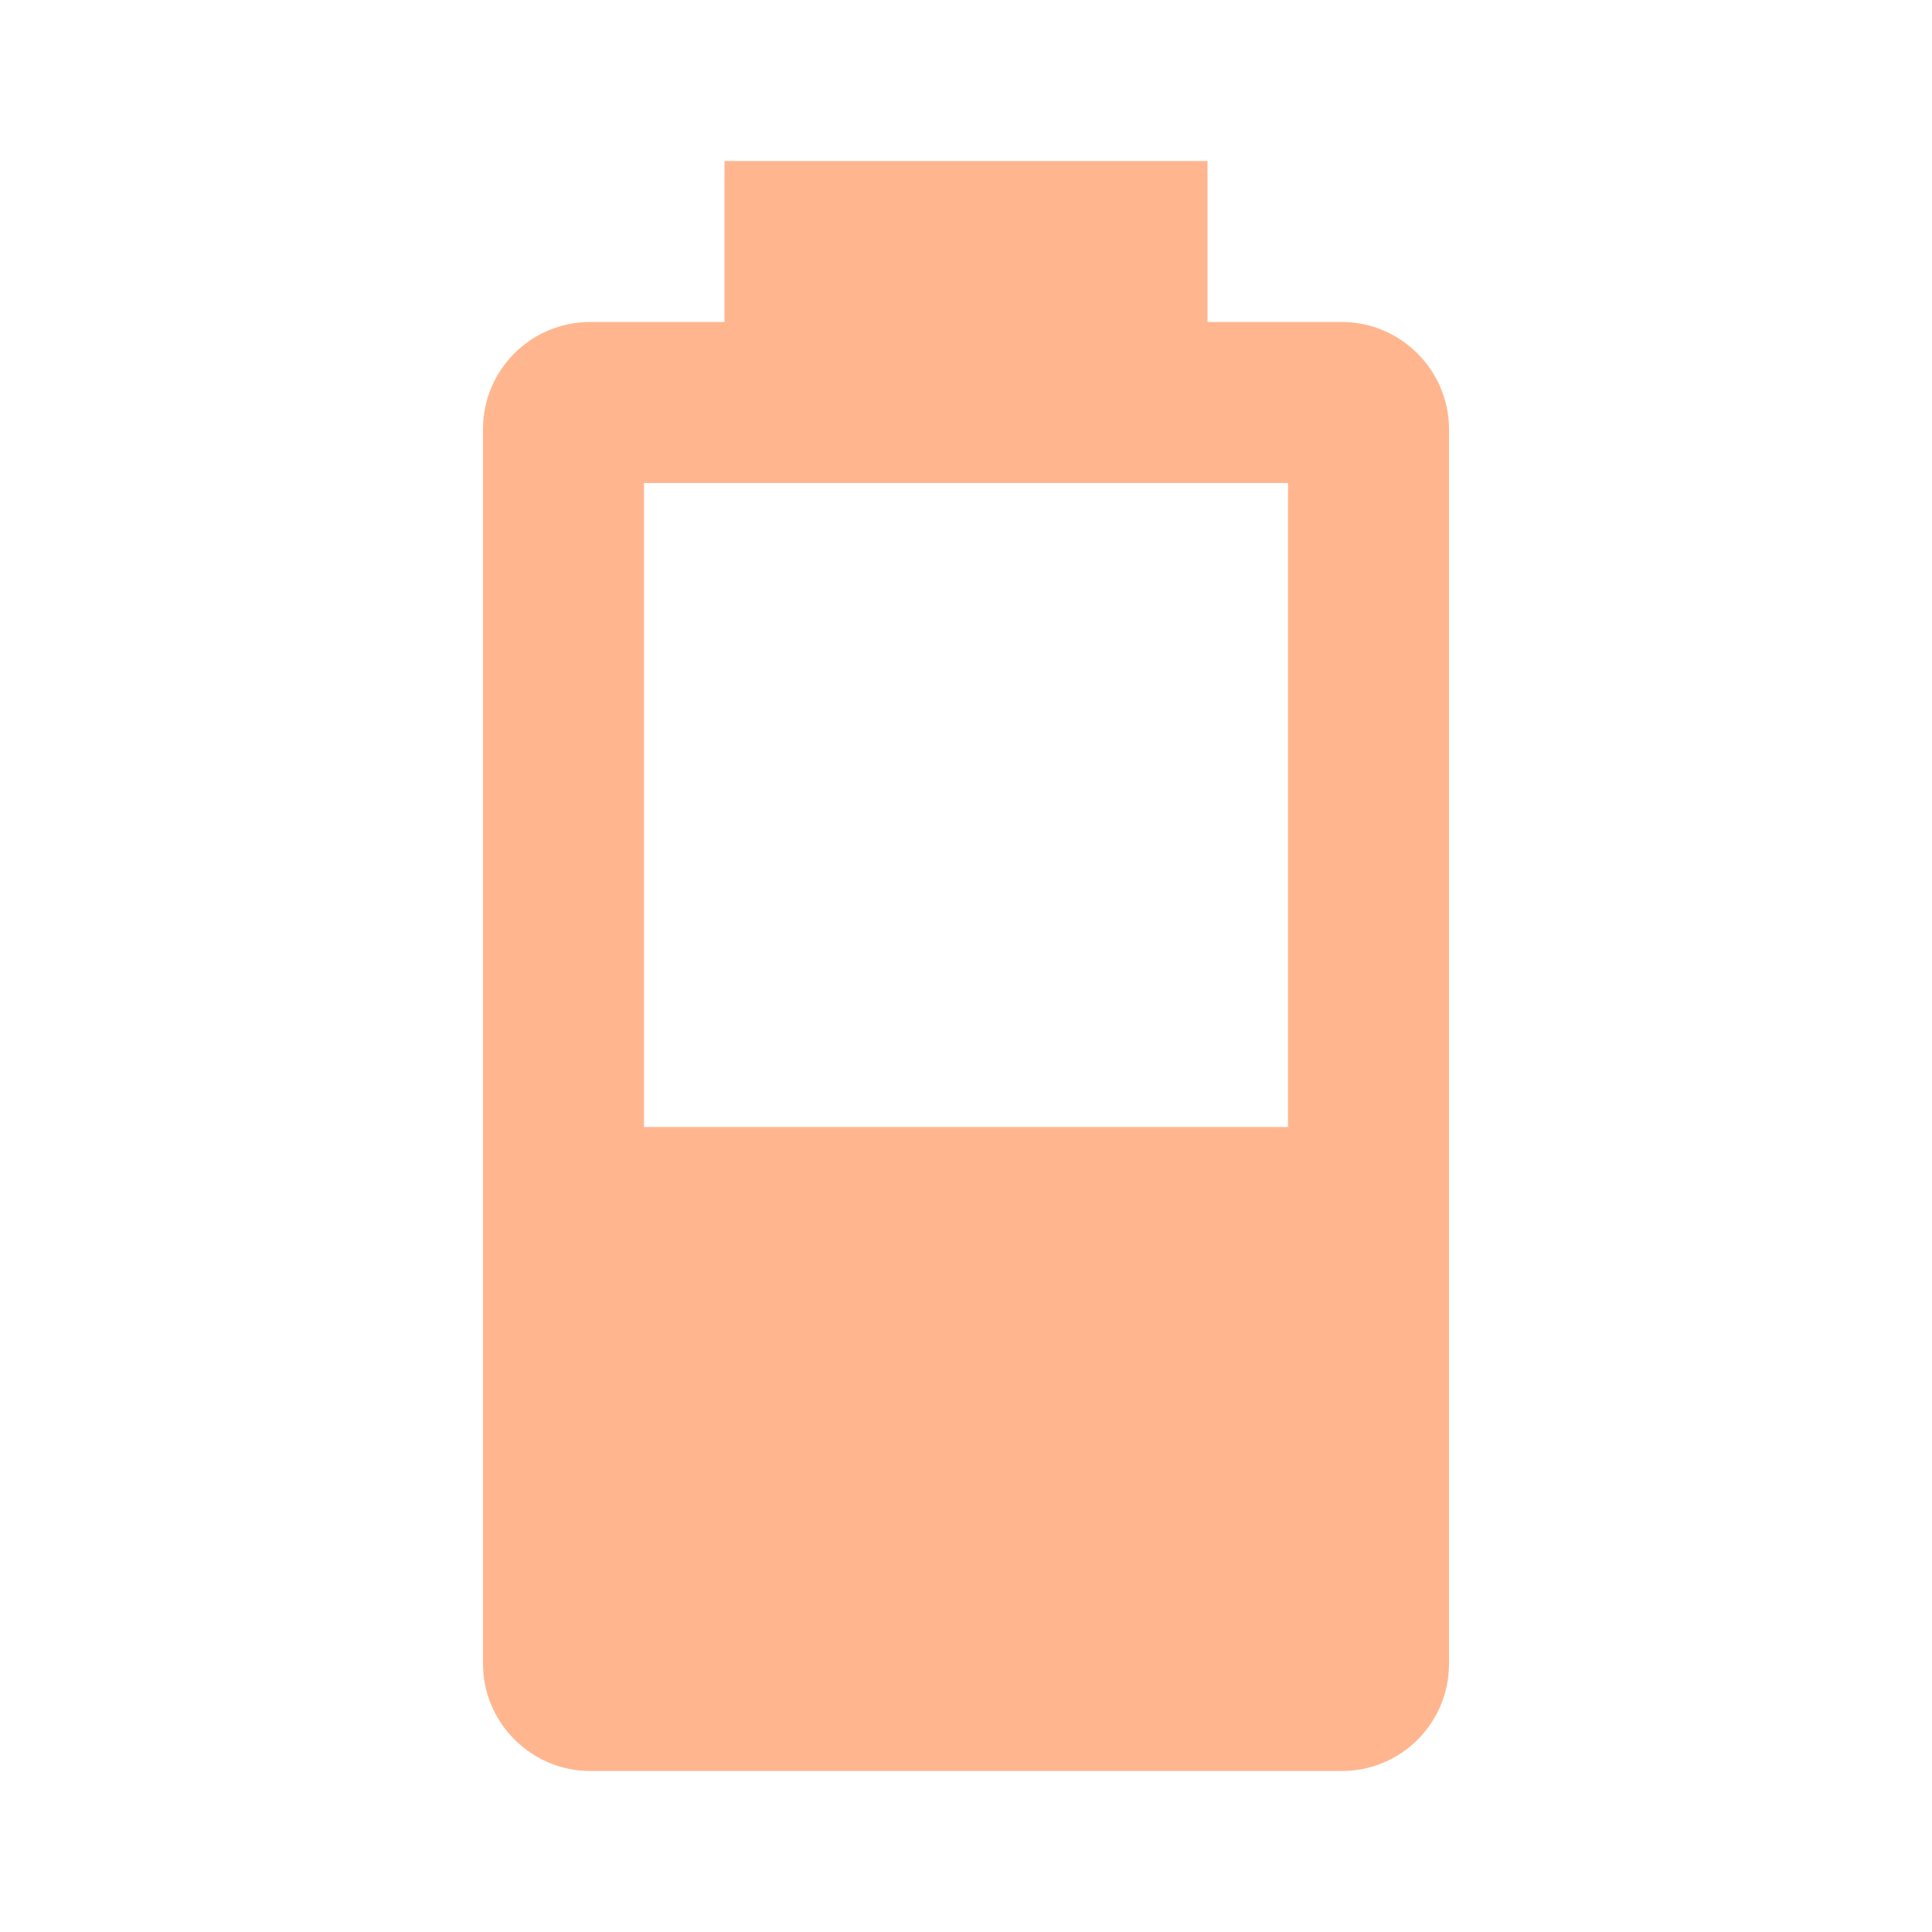
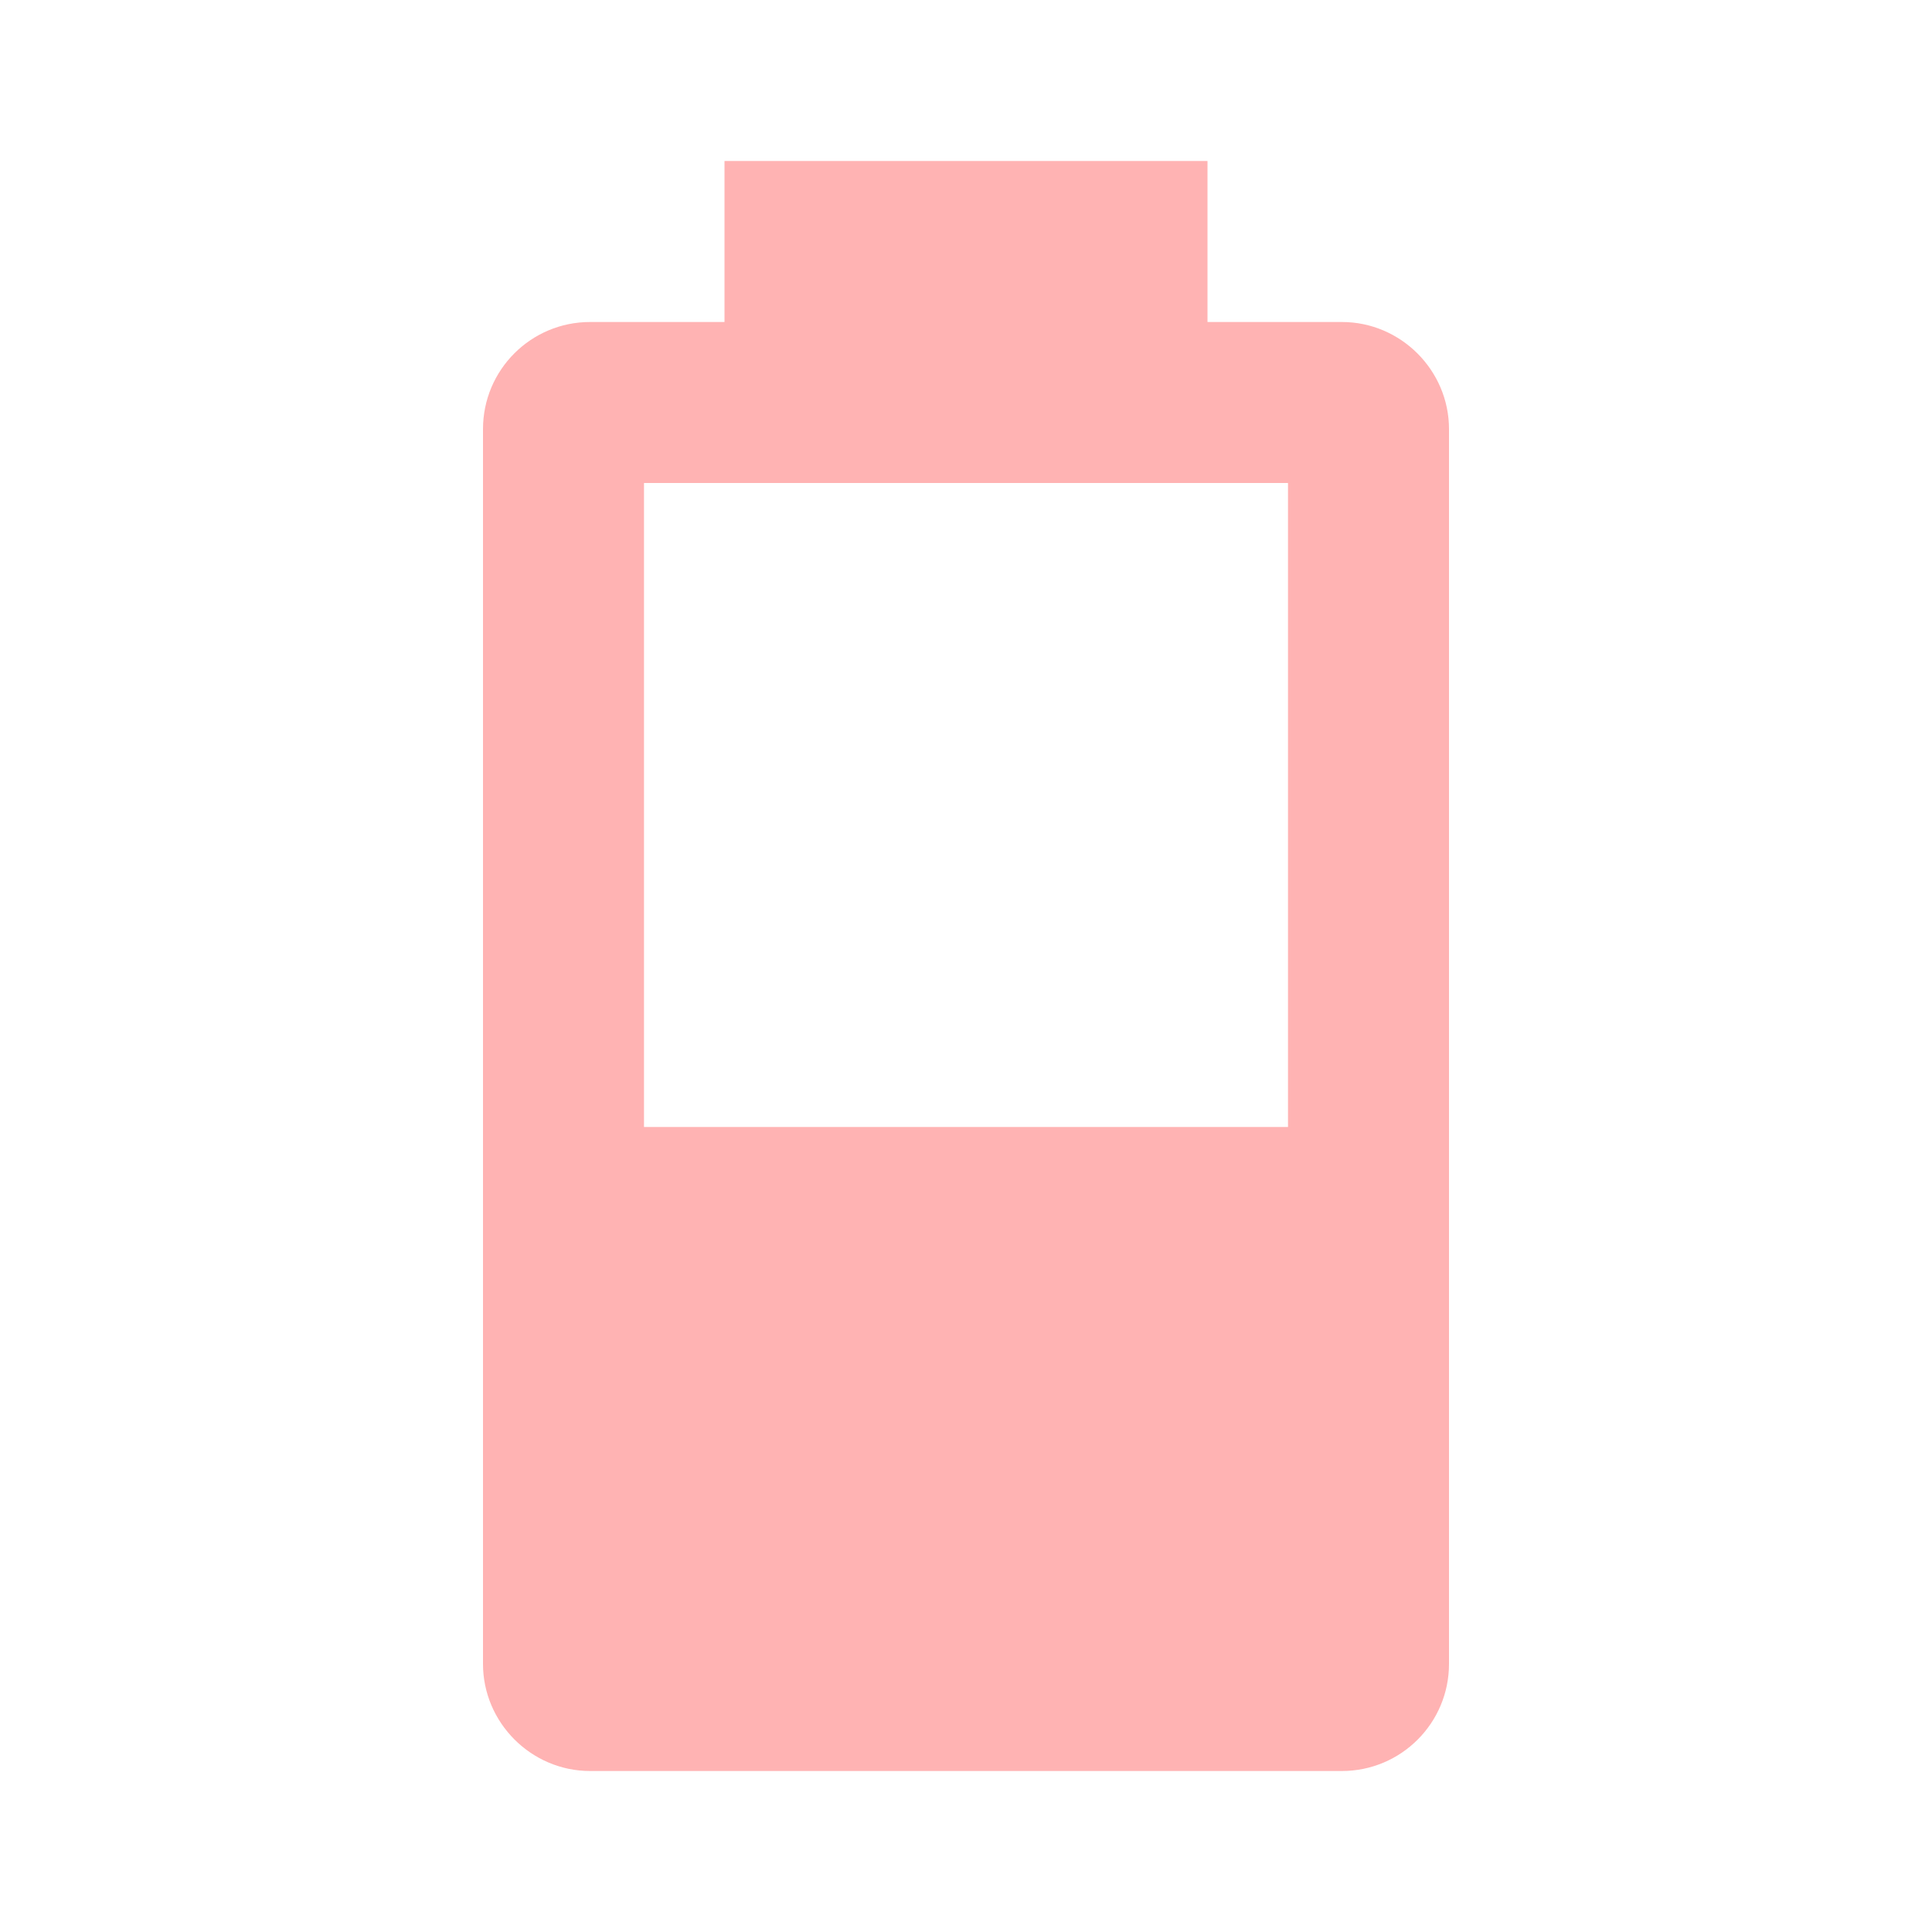
- <svg xmlns="http://www.w3.org/2000/svg" fill="#FFB68F" preserveAspectRatio="xMidYMid meet" id="mdi-battery-40" viewBox="0 0 24 24">
+ <svg xmlns="http://www.w3.org/2000/svg" fill="#FFB3B3" preserveAspectRatio="xMidYMid meet" id="mdi-battery-40" viewBox="0 0 24 24">
  <path d="M16,14H8V6H16M16.67,4H15V2H9V4H7.33A1.33,1.33 0 0,0 6,5.33V20.67C6,21.4 6.6,22 7.33,22H16.67A1.33,1.33 0 0,0 18,20.67V5.33C18,4.6 17.4,4 16.67,4Z" />
</svg>
